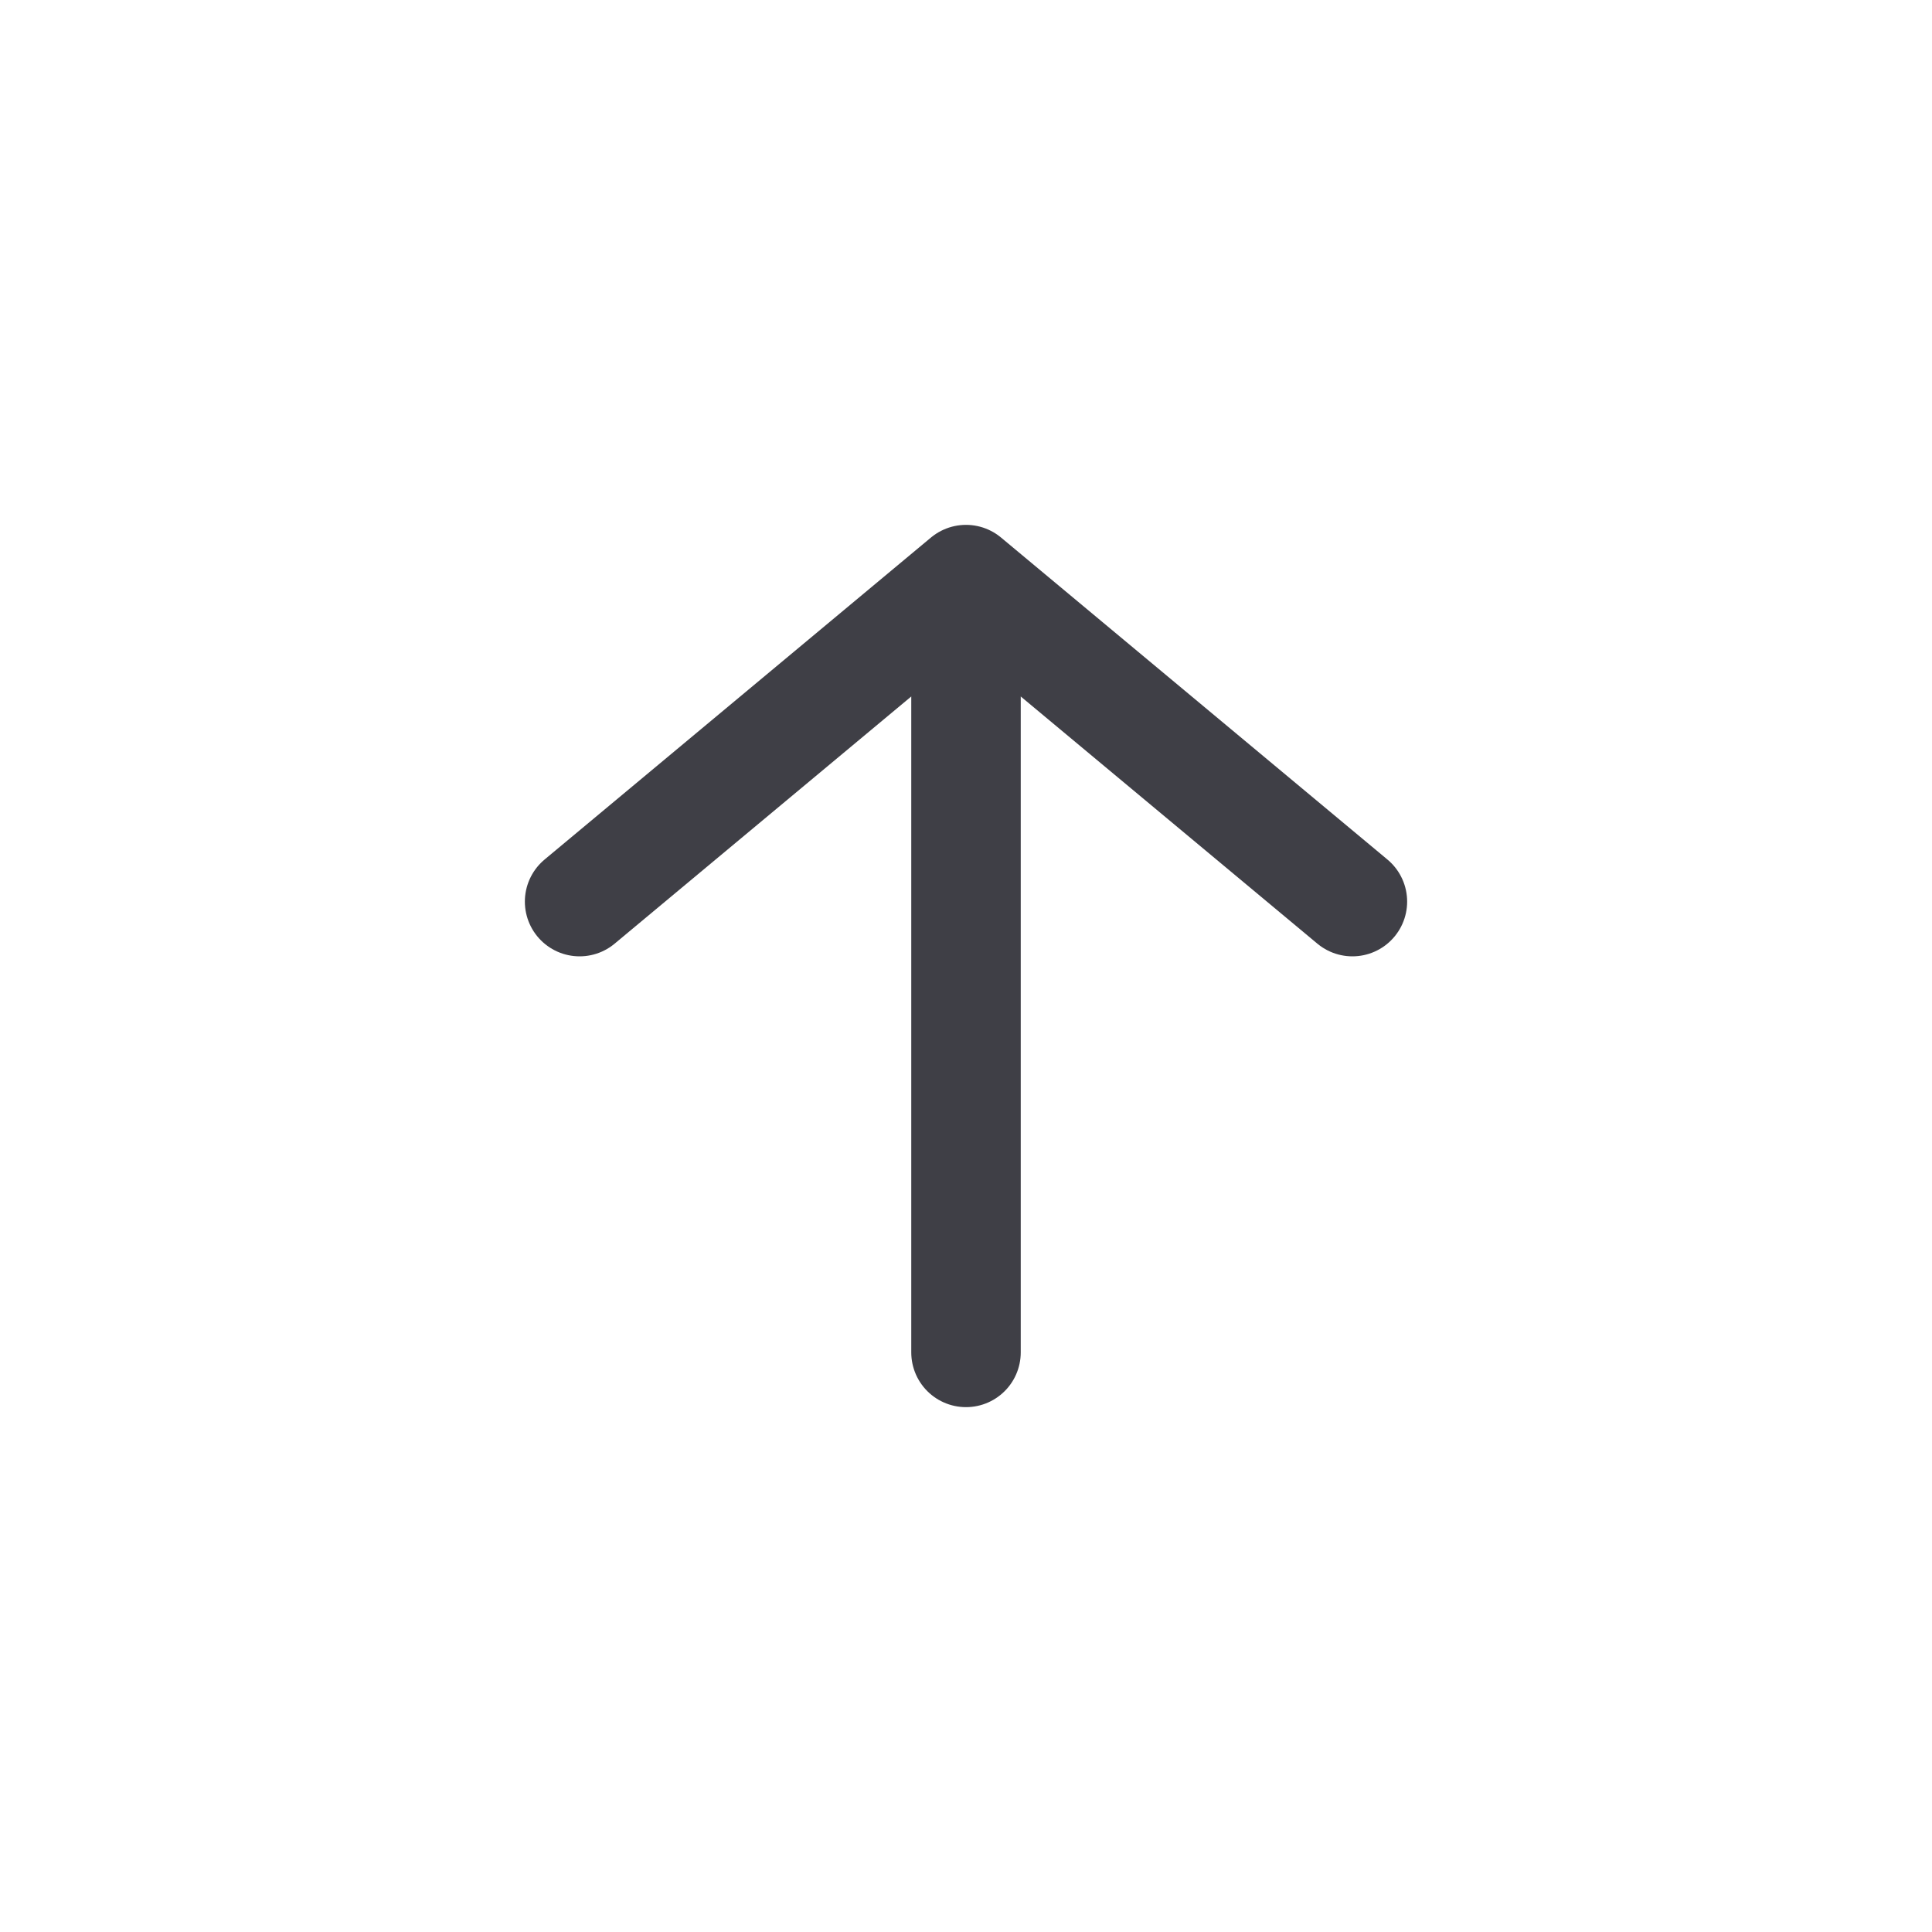
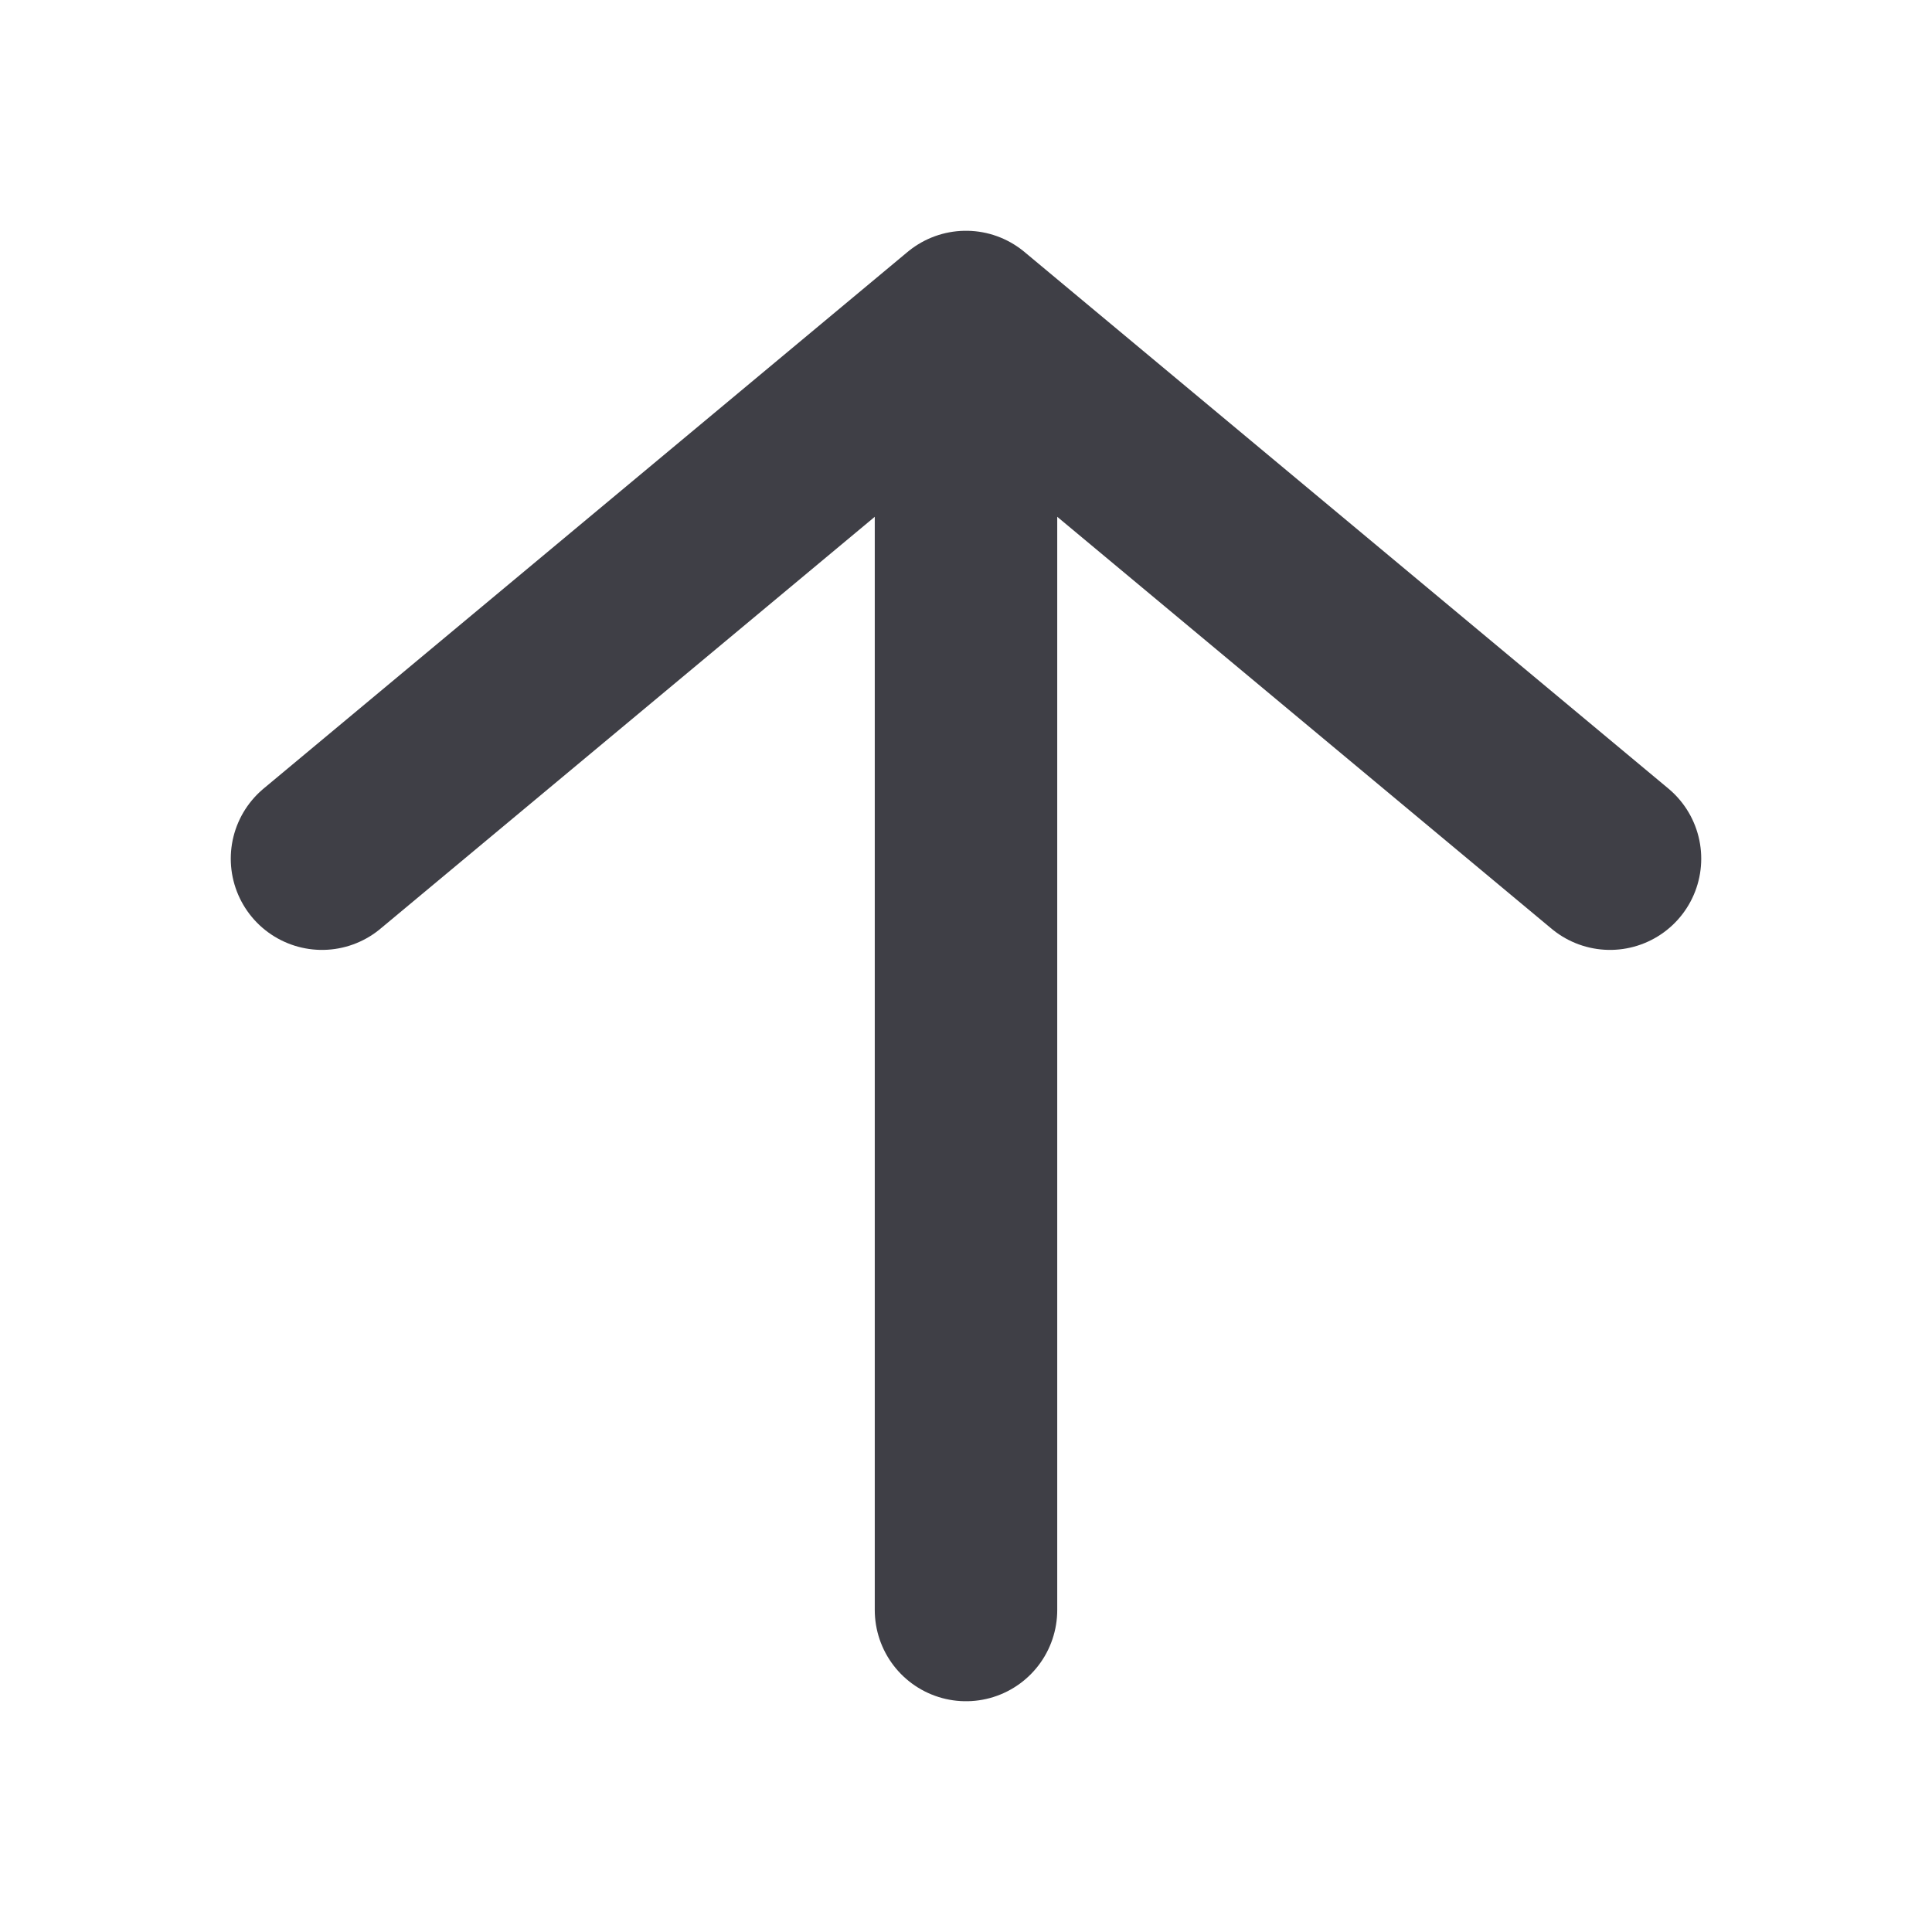
- <svg xmlns="http://www.w3.org/2000/svg" width="30" height="30" viewBox="0 0 30 30" fill="none">
+ <svg xmlns="http://www.w3.org/2000/svg" width="24" height="24" viewBox="6 6 18 18" fill="none">
  <path d="M15 9V21M9 14L15 9L21 14" stroke-width="1.7" stroke-linecap="round" stroke-linejoin="round" stroke="#3F3F46" />
</svg>
